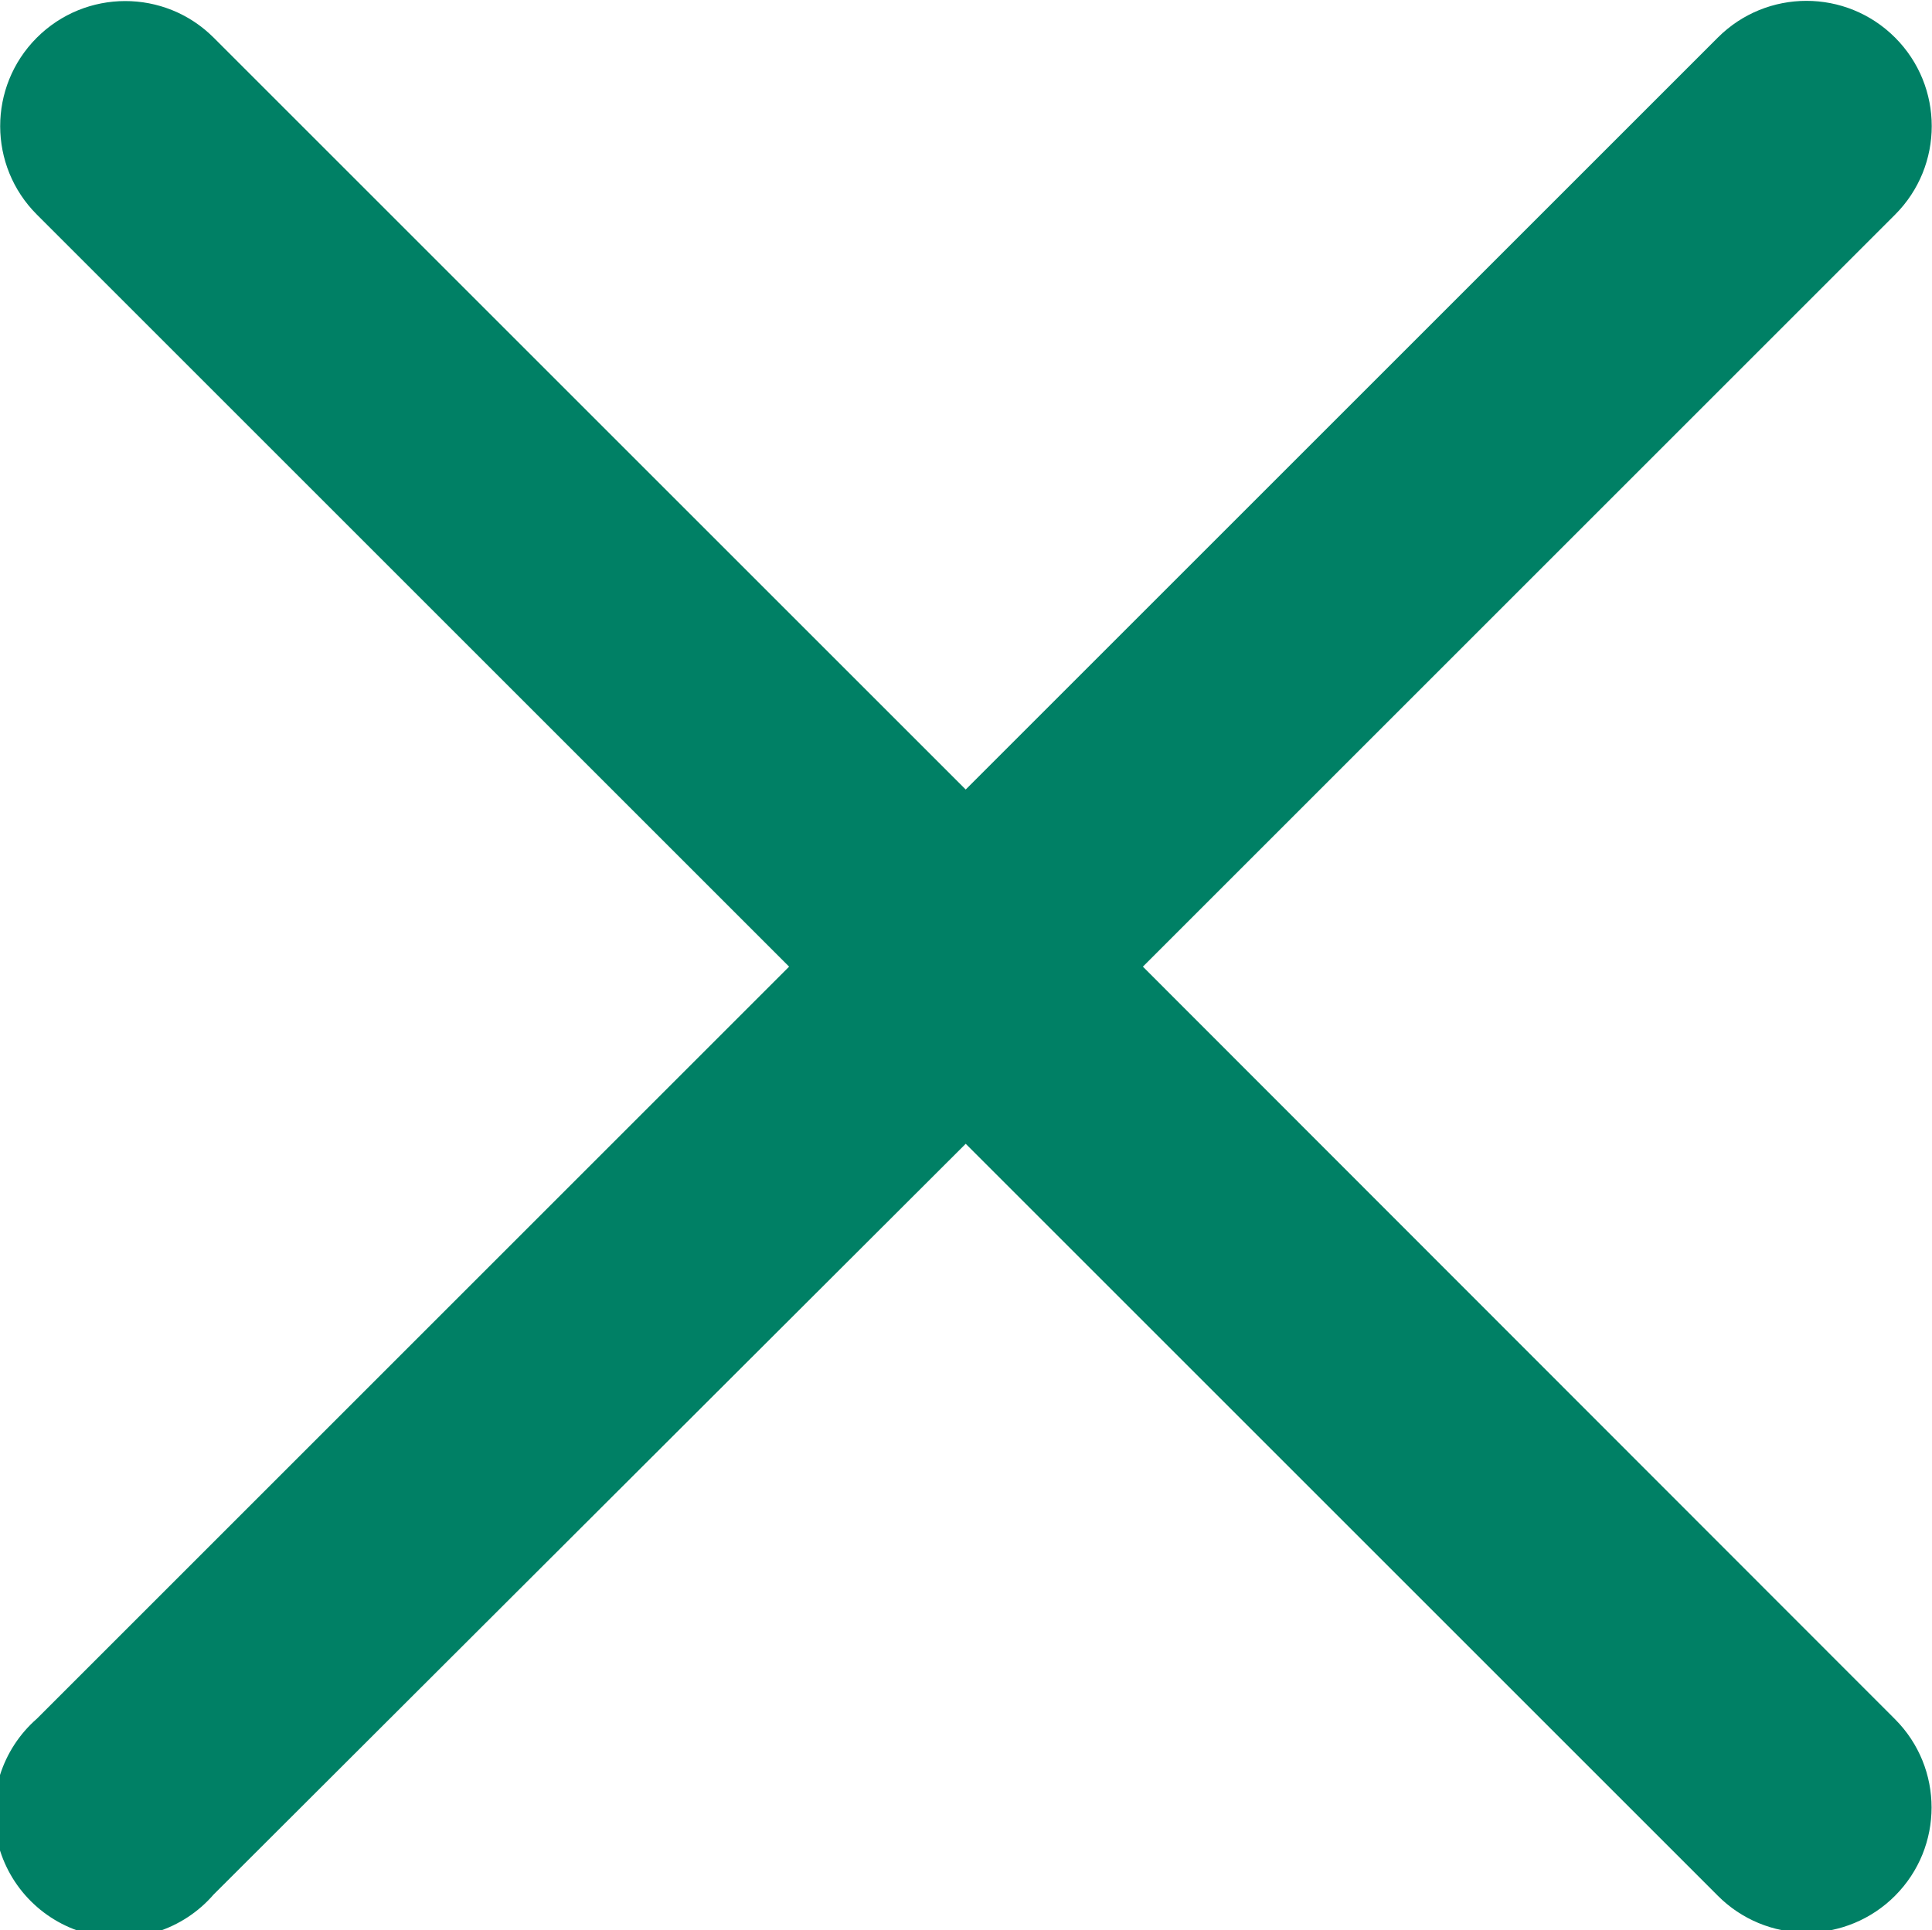
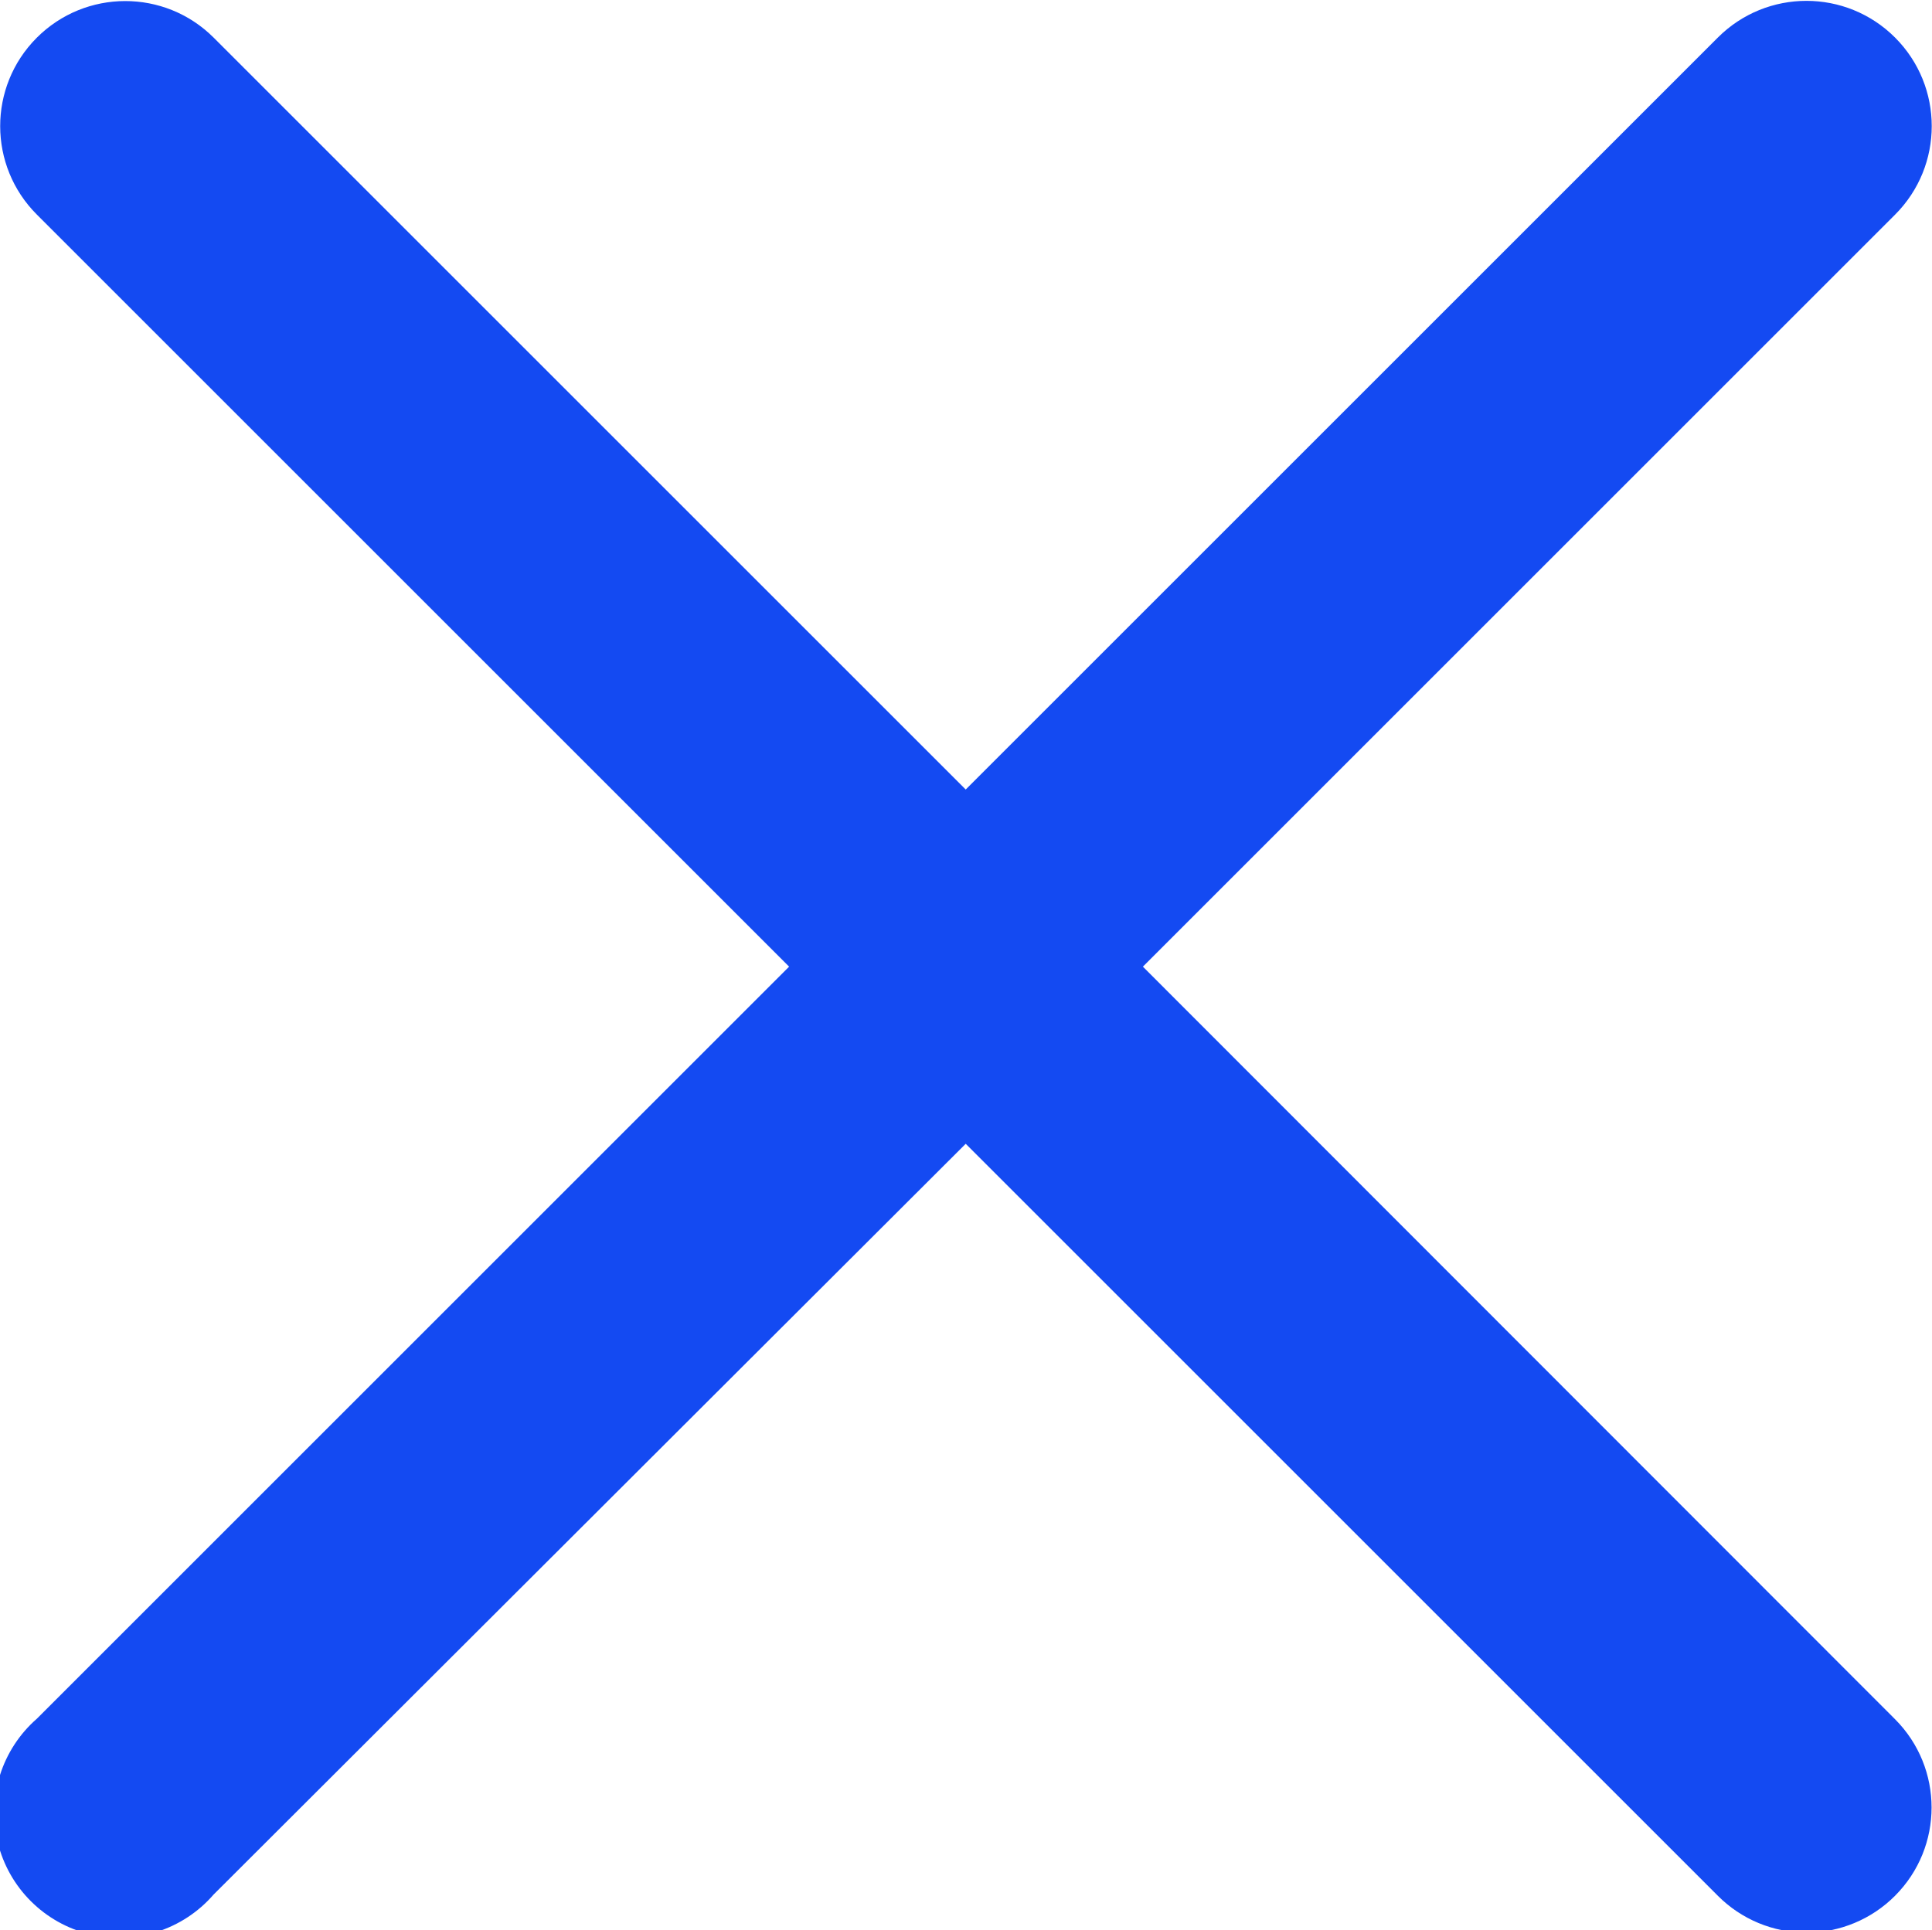
<svg xmlns="http://www.w3.org/2000/svg" viewBox="0 0 329.3 329">
-   <path d="M194.8 164.8L323 36.6a21.3 21.3 0 10-30.2-30.2L164.6 134.6 36.4 6.4A21.3 21.3 0 106.3 36.6l128.2 128.2L6.3 293A21.3 21.3 0 1036.4 323L164.6 195l128.2 128.2a21.3 21.3 0 0030.2 0 21.3 21.3 0 000-30.1zm0 0" fill="#008065" />
+   <path d="M194.8 164.8L323 36.6a21.3 21.3 0 10-30.2-30.2L164.6 134.6 36.4 6.4A21.3 21.3 0 106.3 36.6l128.2 128.2L6.3 293A21.3 21.3 0 1036.4 323L164.6 195l128.2 128.2a21.3 21.3 0 0030.2 0 21.3 21.3 0 000-30.1zm0 0" fill="#144af2" />
</svg>
